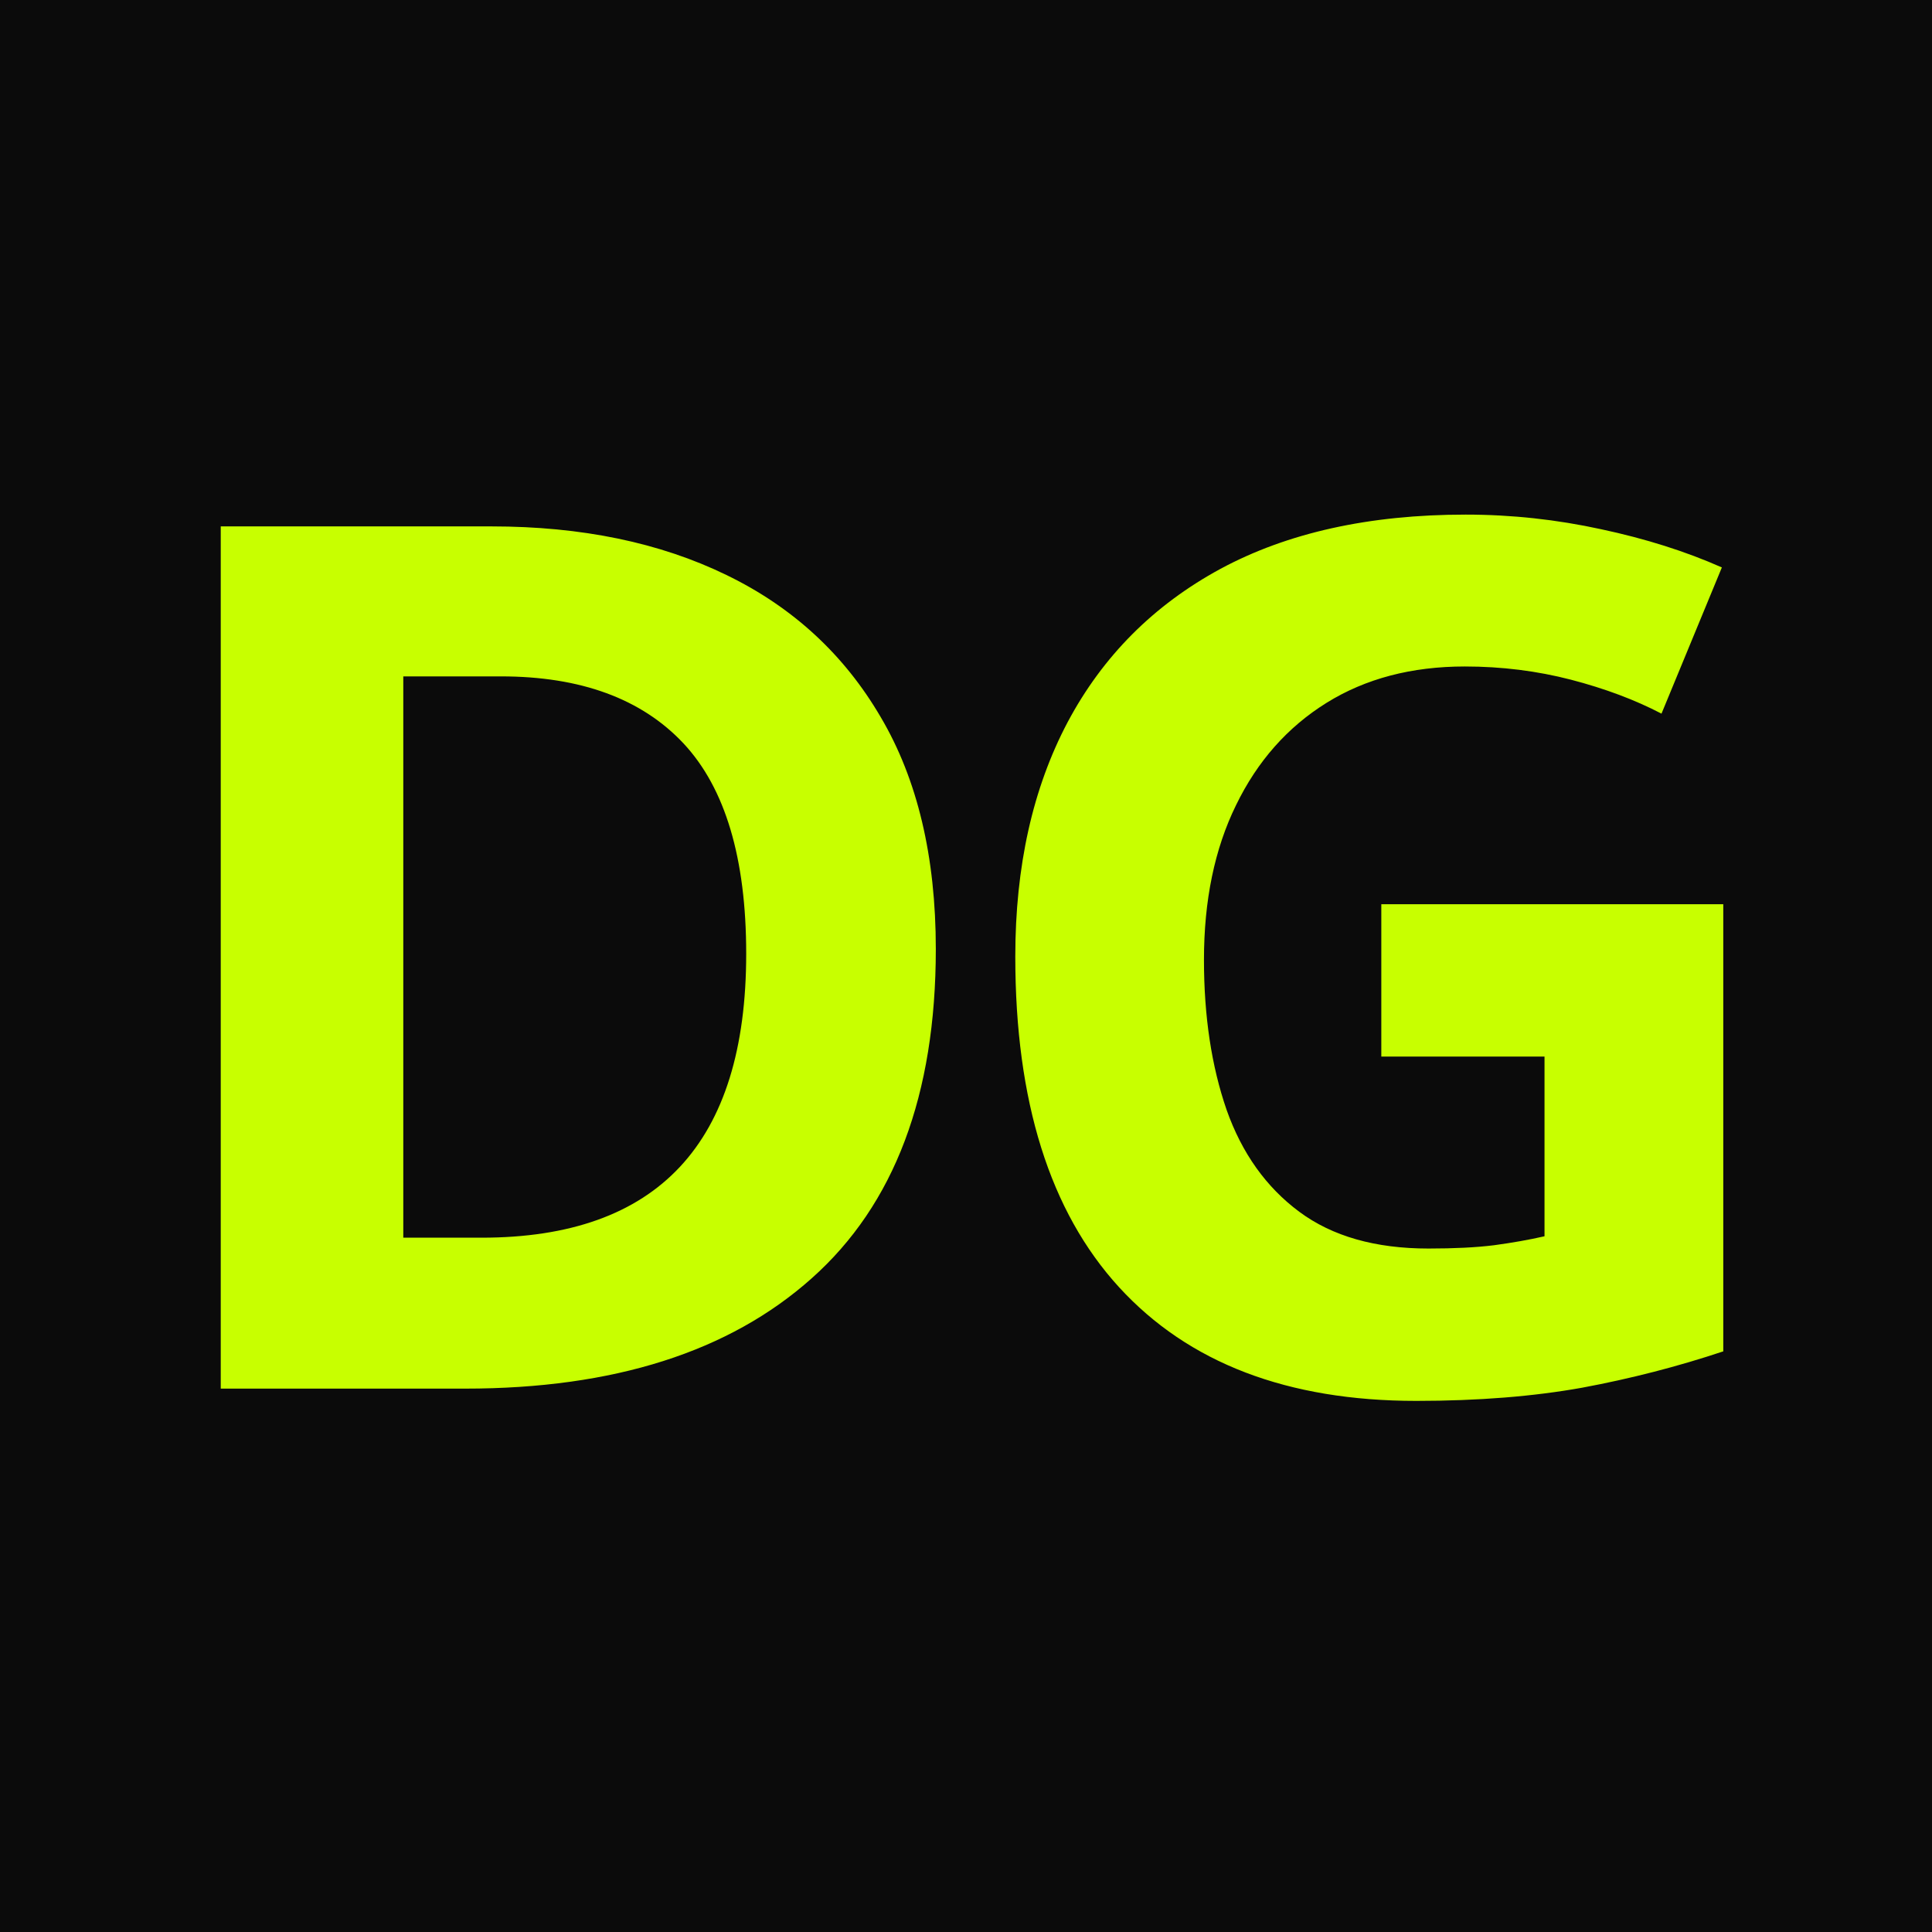
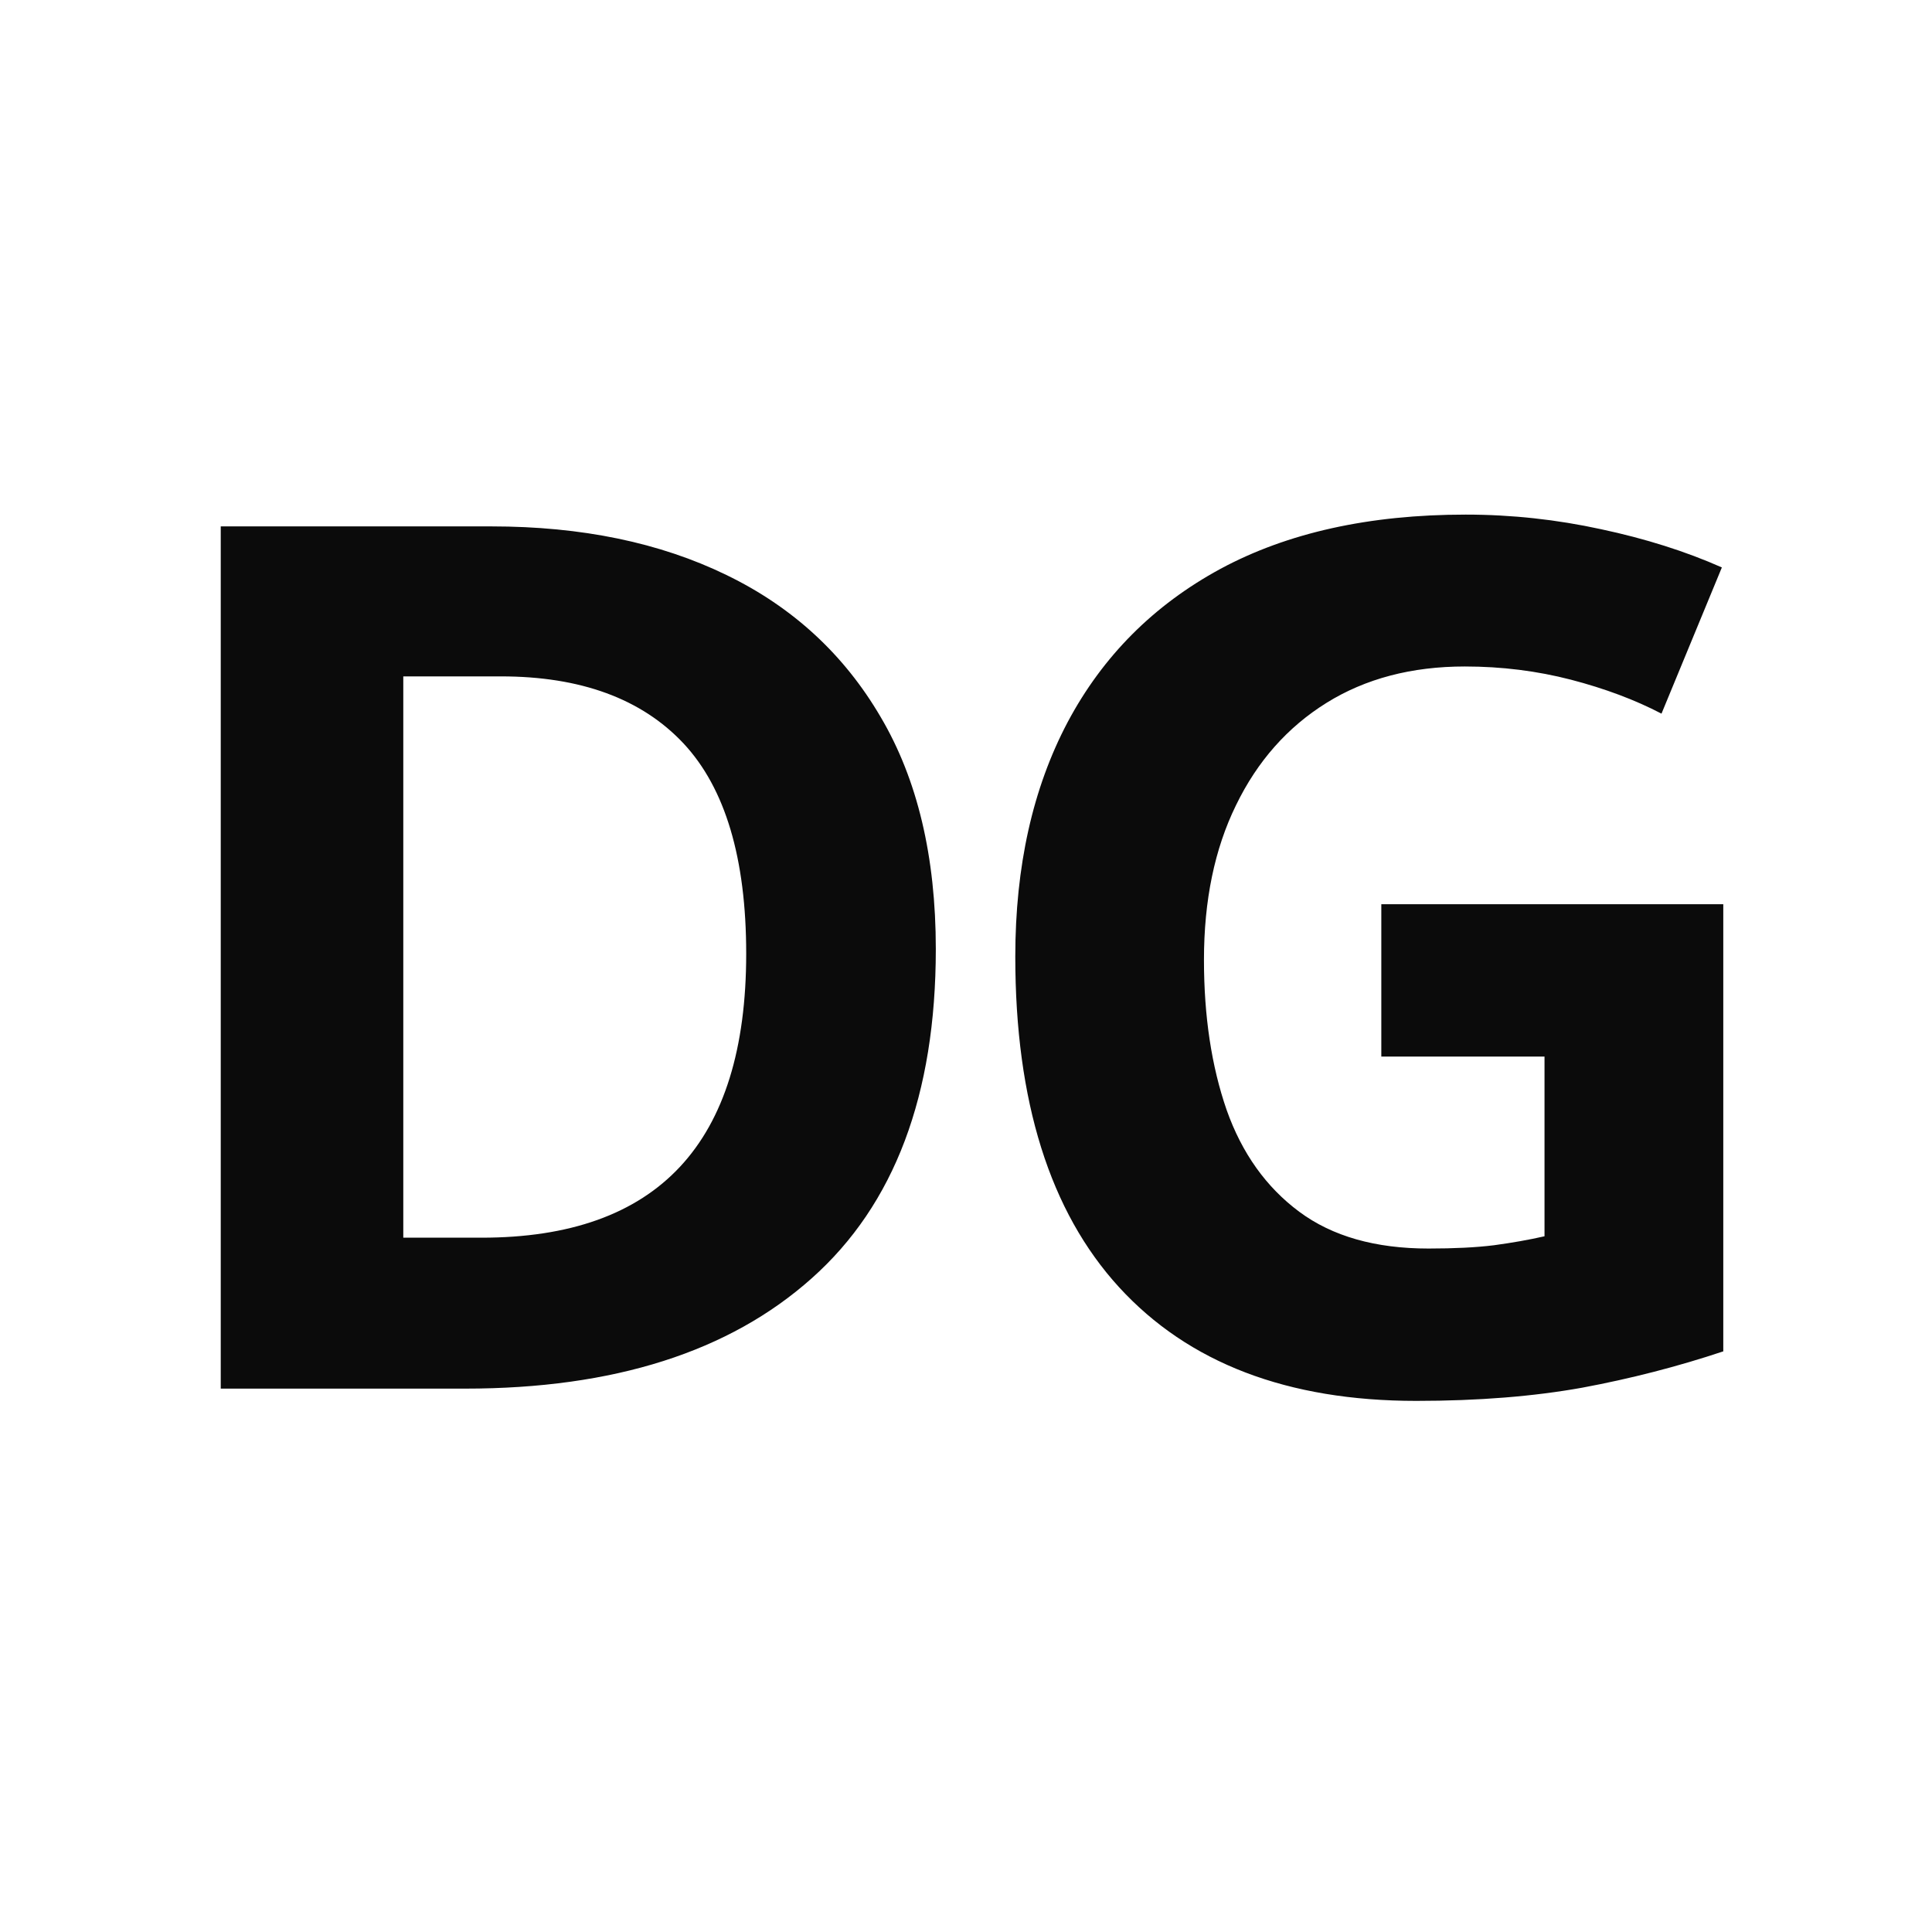
<svg xmlns="http://www.w3.org/2000/svg" viewBox="0 0 64 64">
-   <rect width="64" height="64" fill="#0b0b0b" />
-   <text x="32" y="46" text-anchor="middle" font-family="Impact,'Arial Narrow',sans-serif" font-size="40" font-weight="900" fill="#c8ff00" letter-spacing="-2">DG</text>
+   <rect width="64" height="64" fill="#ffffff" />
+   <text x="32" y="46" text-anchor="middle" font-family="Impact,'Arial Narrow',sans-serif" font-size="40" font-weight="900" fill="#0b0b0b" letter-spacing="-2">DG</text>
</svg>
